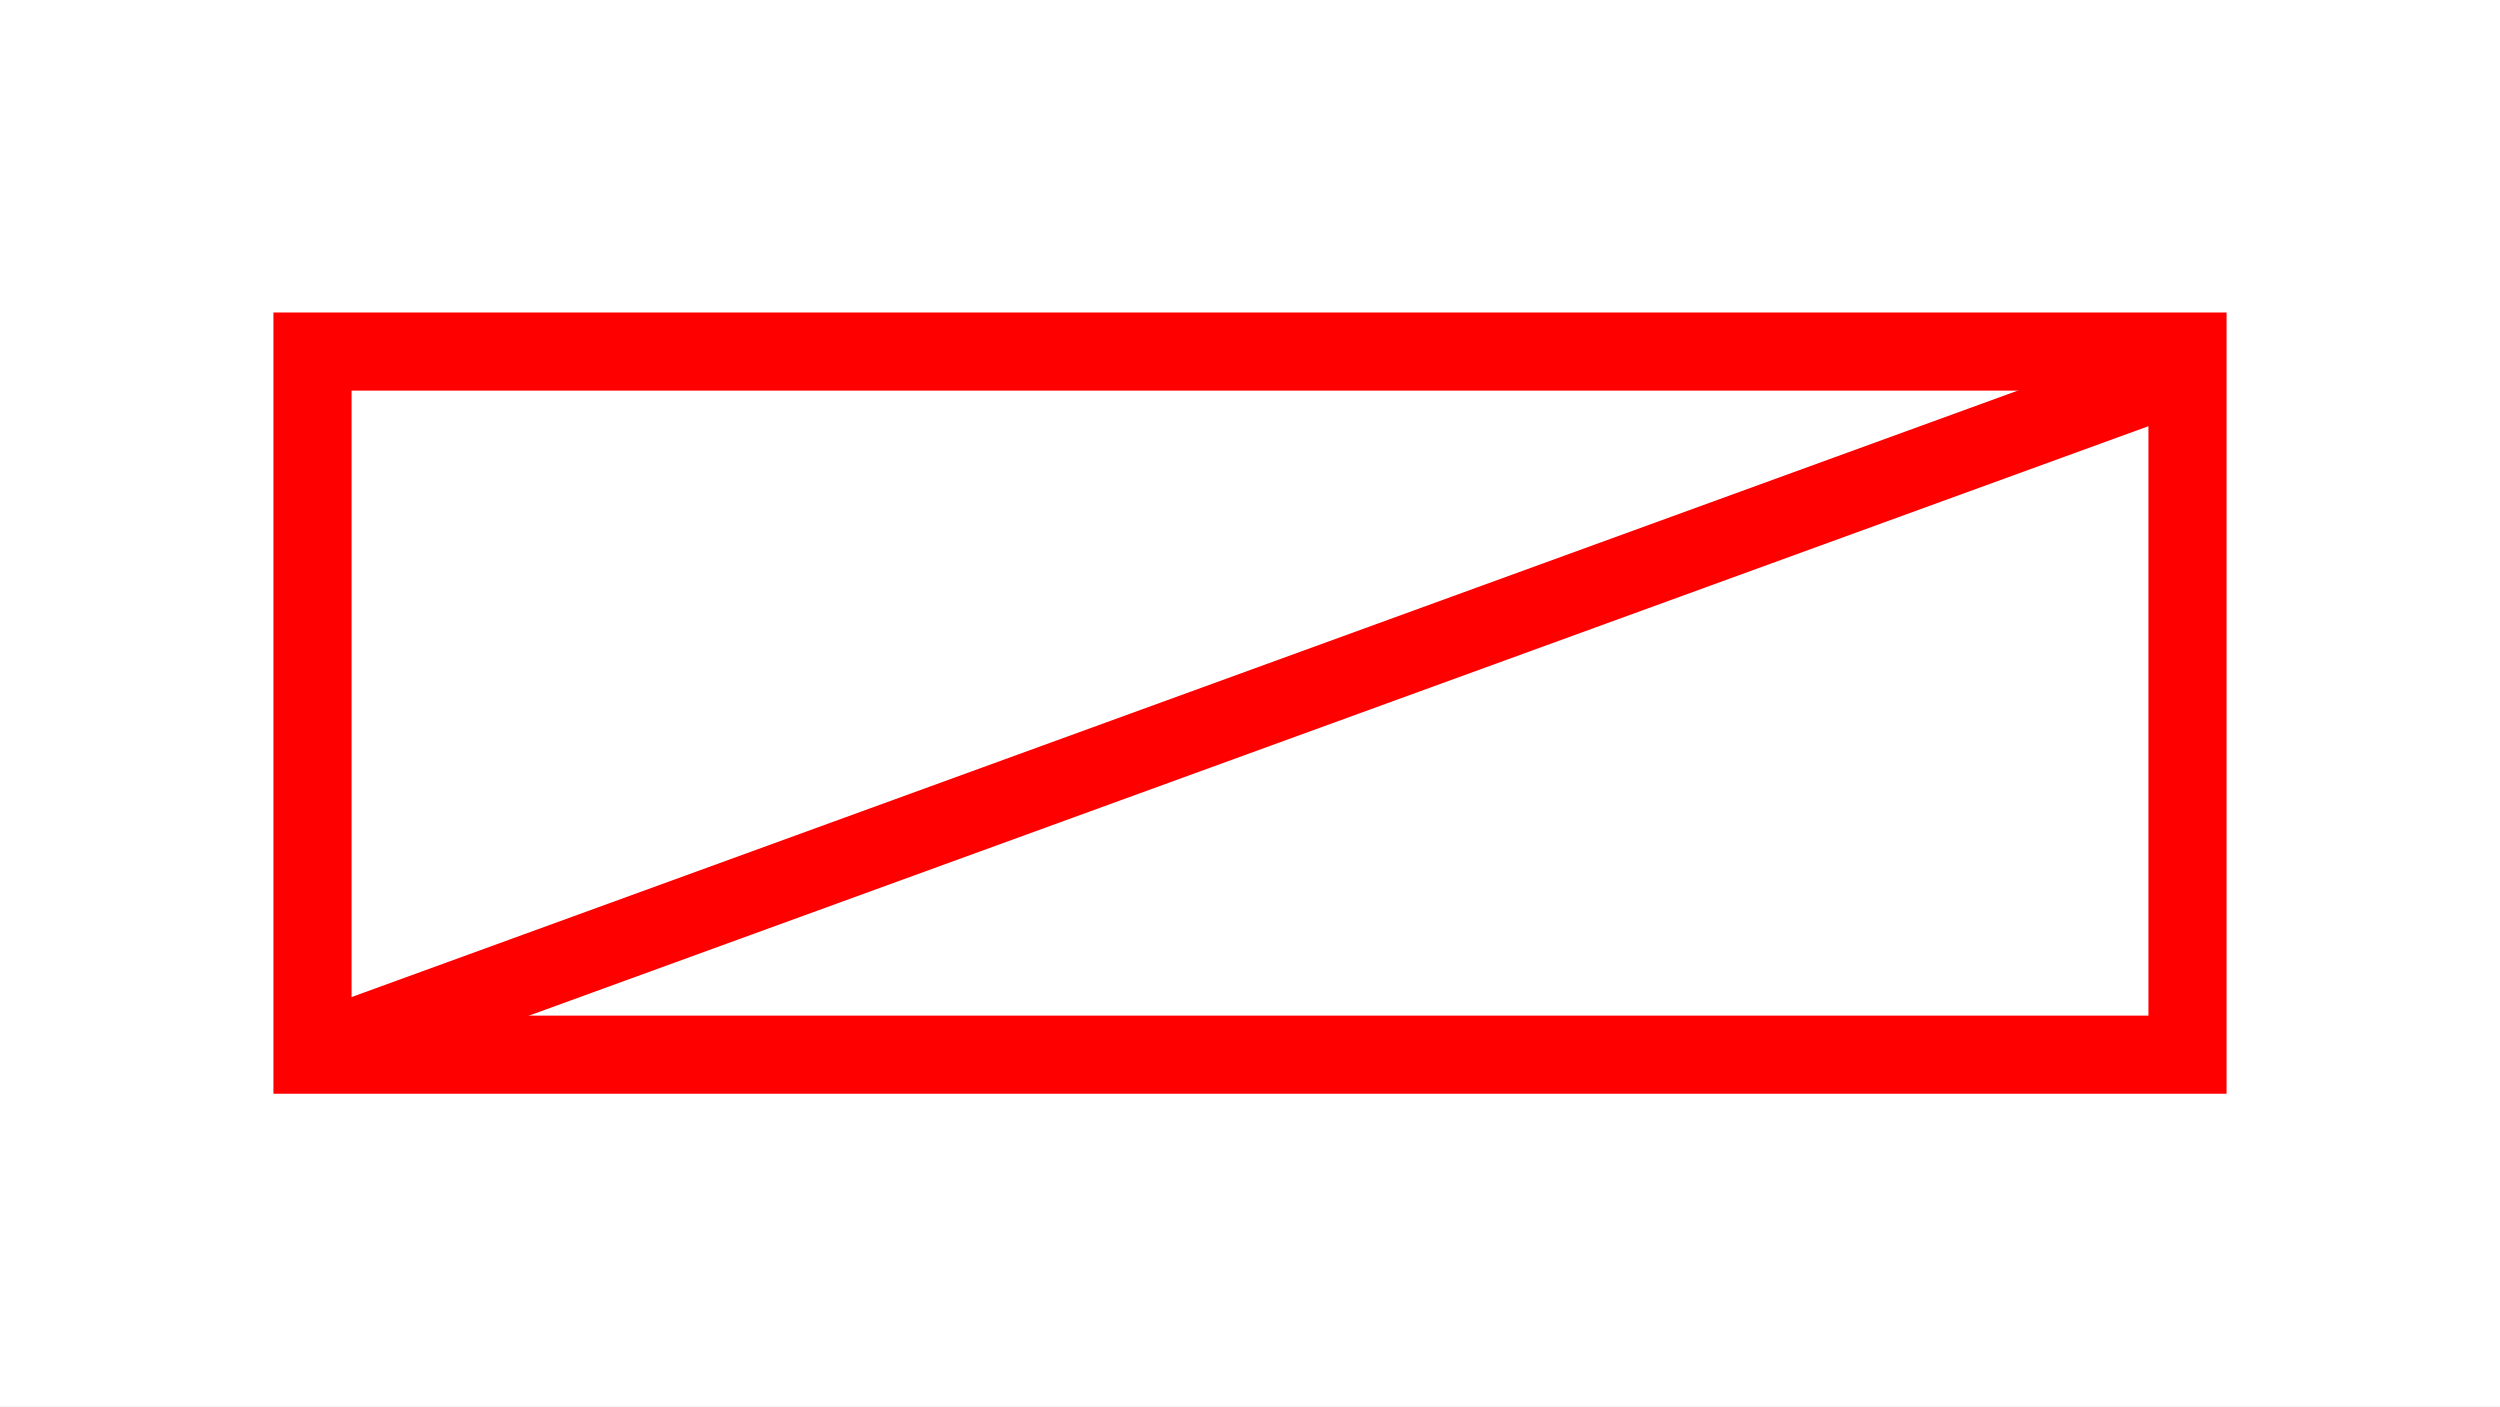
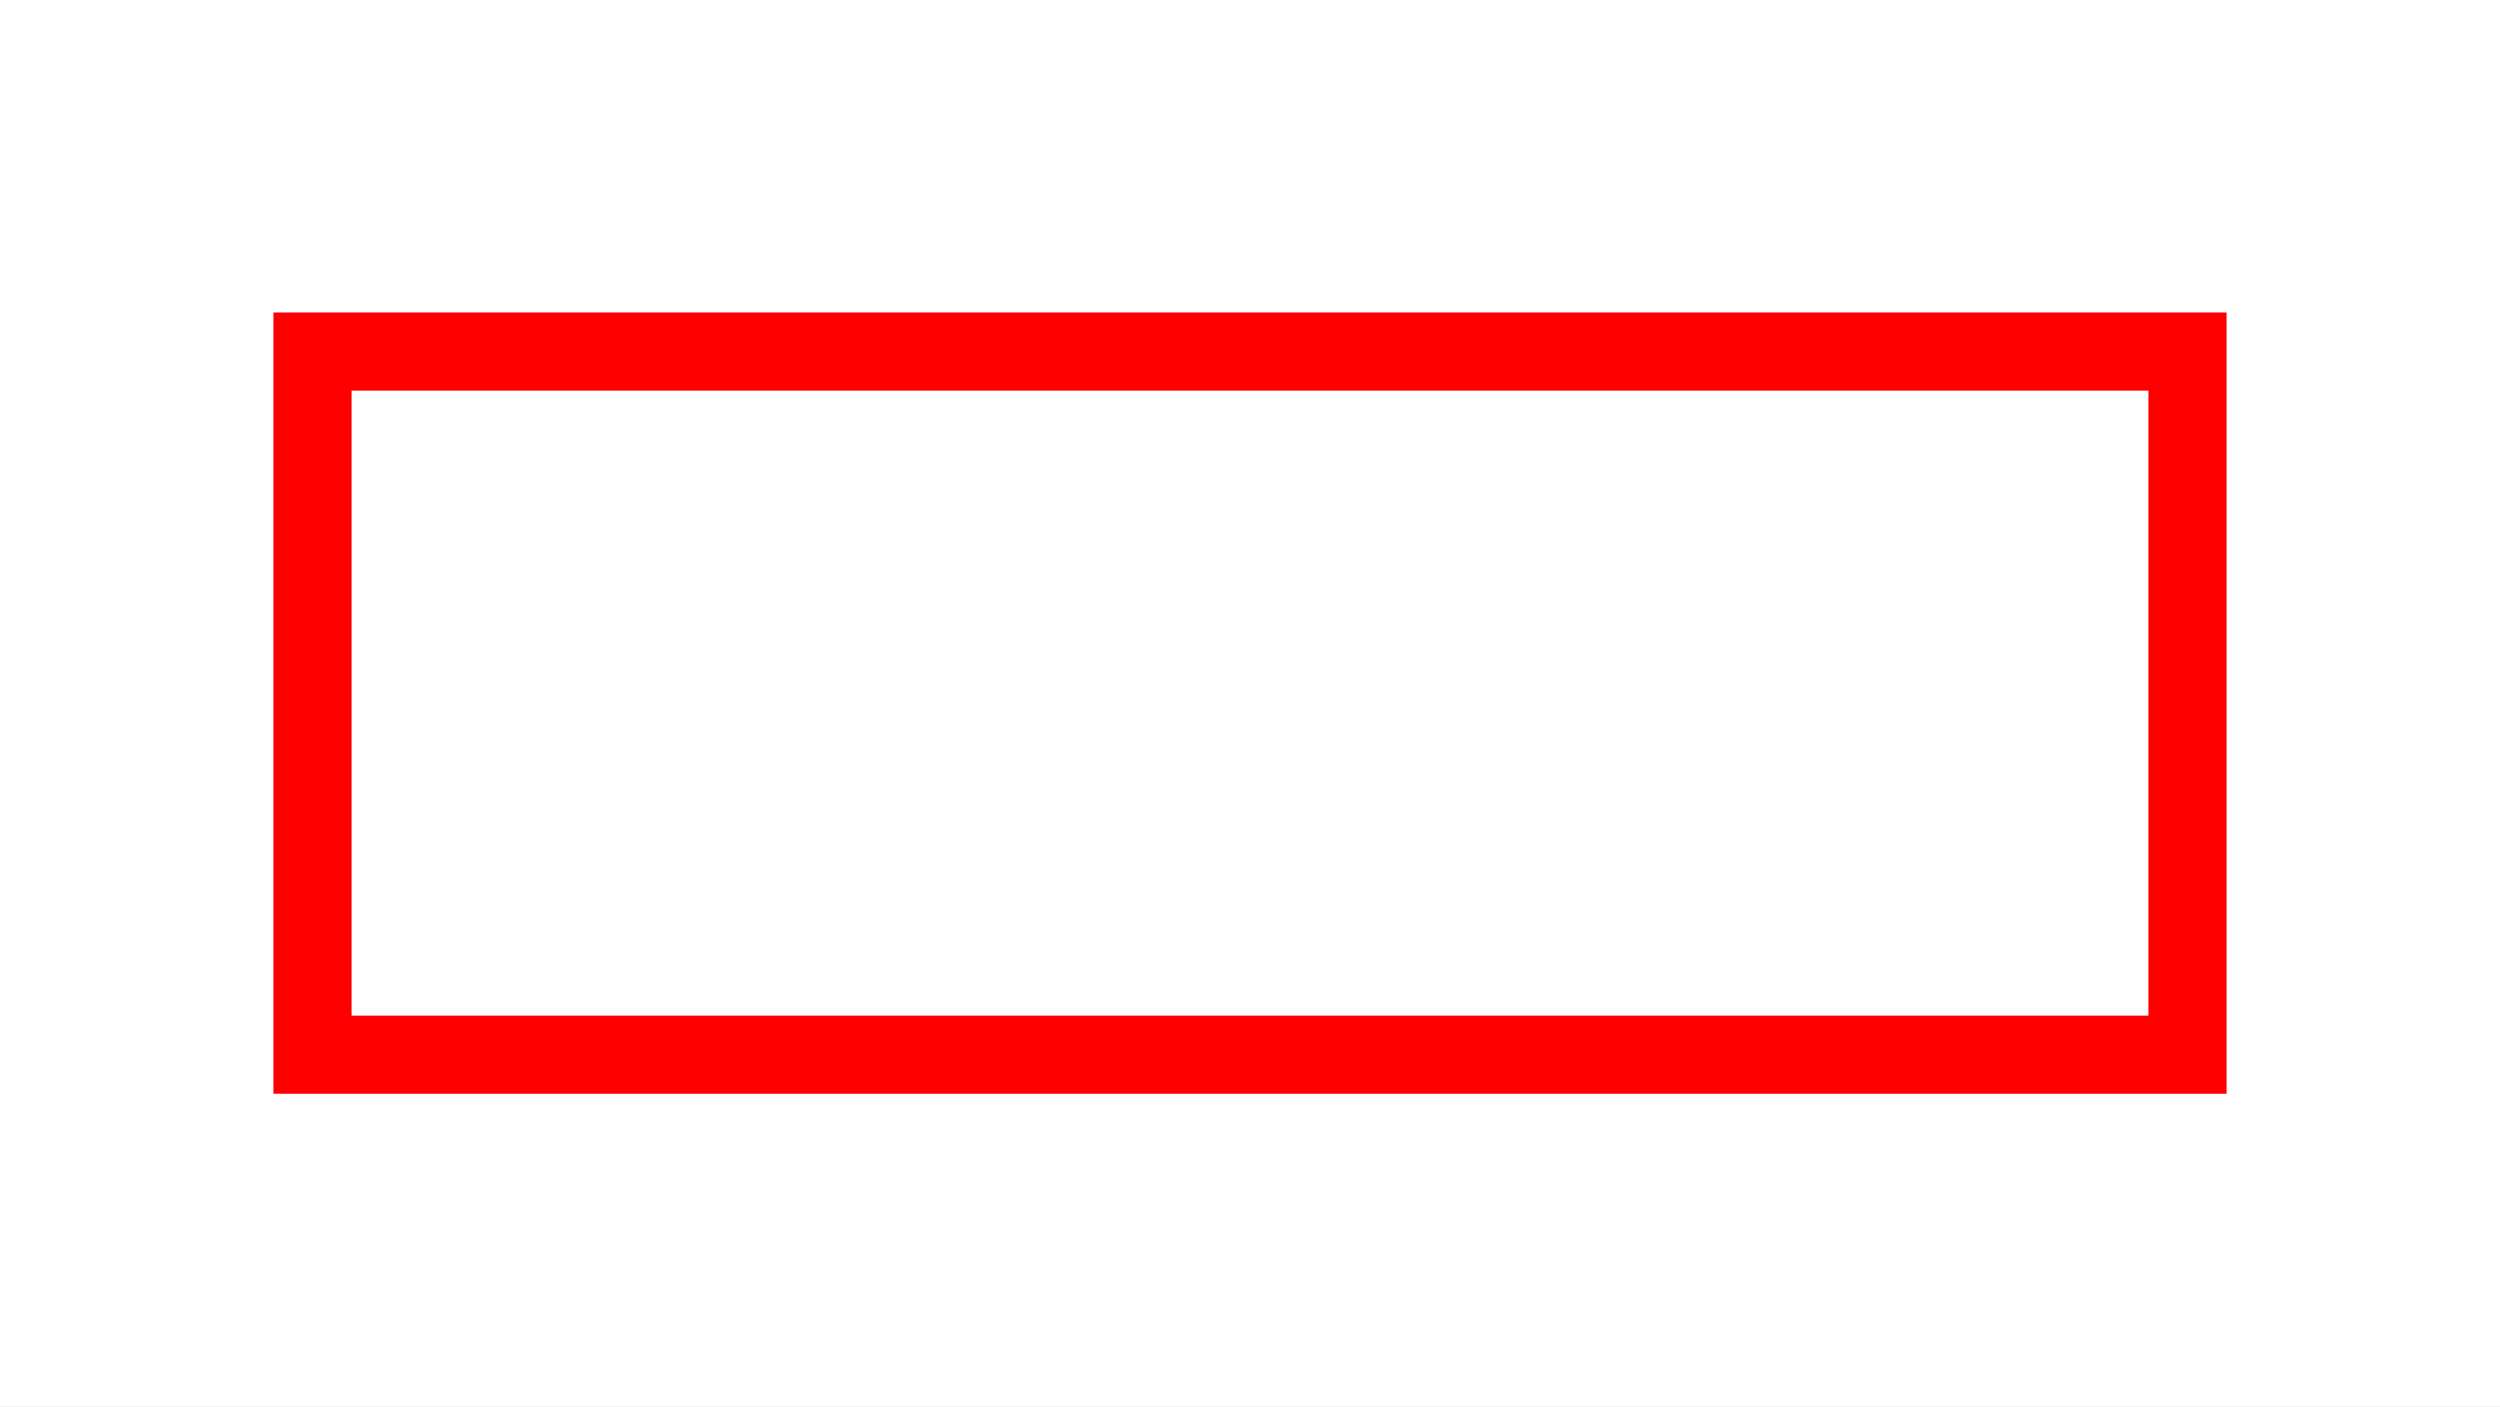
<svg xmlns="http://www.w3.org/2000/svg" width="64px" height="36px" viewBox="0 0 64 36" version="1.1">
  <g id="页面-1" stroke="none" stroke-width="1" fill="none" fill-rule="evenodd">
-     <g id="符号库颜色" transform="translate(-912, -424)">
-       <g id="编组-15" transform="translate(912, 424)">
-         <g id="编组-4">
-           <rect id="矩形备份-94" fill="#FFFFFF" x="0" y="0" width="64" height="36" />
-           <rect id="矩形备份-95" stroke="#FF0000" stroke-width="2" x="8" y="9" width="48" height="18" />
-           <rect id="矩形" fill="#FF0000" transform="translate(31.80154, 18.2899) scale(1, -1) rotate(20) translate(-31.80154, -18.2899) " x="6.302" y="17.29" width="51" height="2" />
-         </g>
+     <g id="符号库颜色" transform="translate(-912, -374)">
+       <g id="编组-5" transform="translate(912, 374)">
+         <rect id="矩形备份-92" fill="#FFFFFF" x="0" y="0" width="64" height="36" />
+         <rect id="矩形备份-93" stroke="#FF0000" stroke-width="2" x="8" y="9" width="48" height="18" />
      </g>
    </g>
  </g>
</svg>
